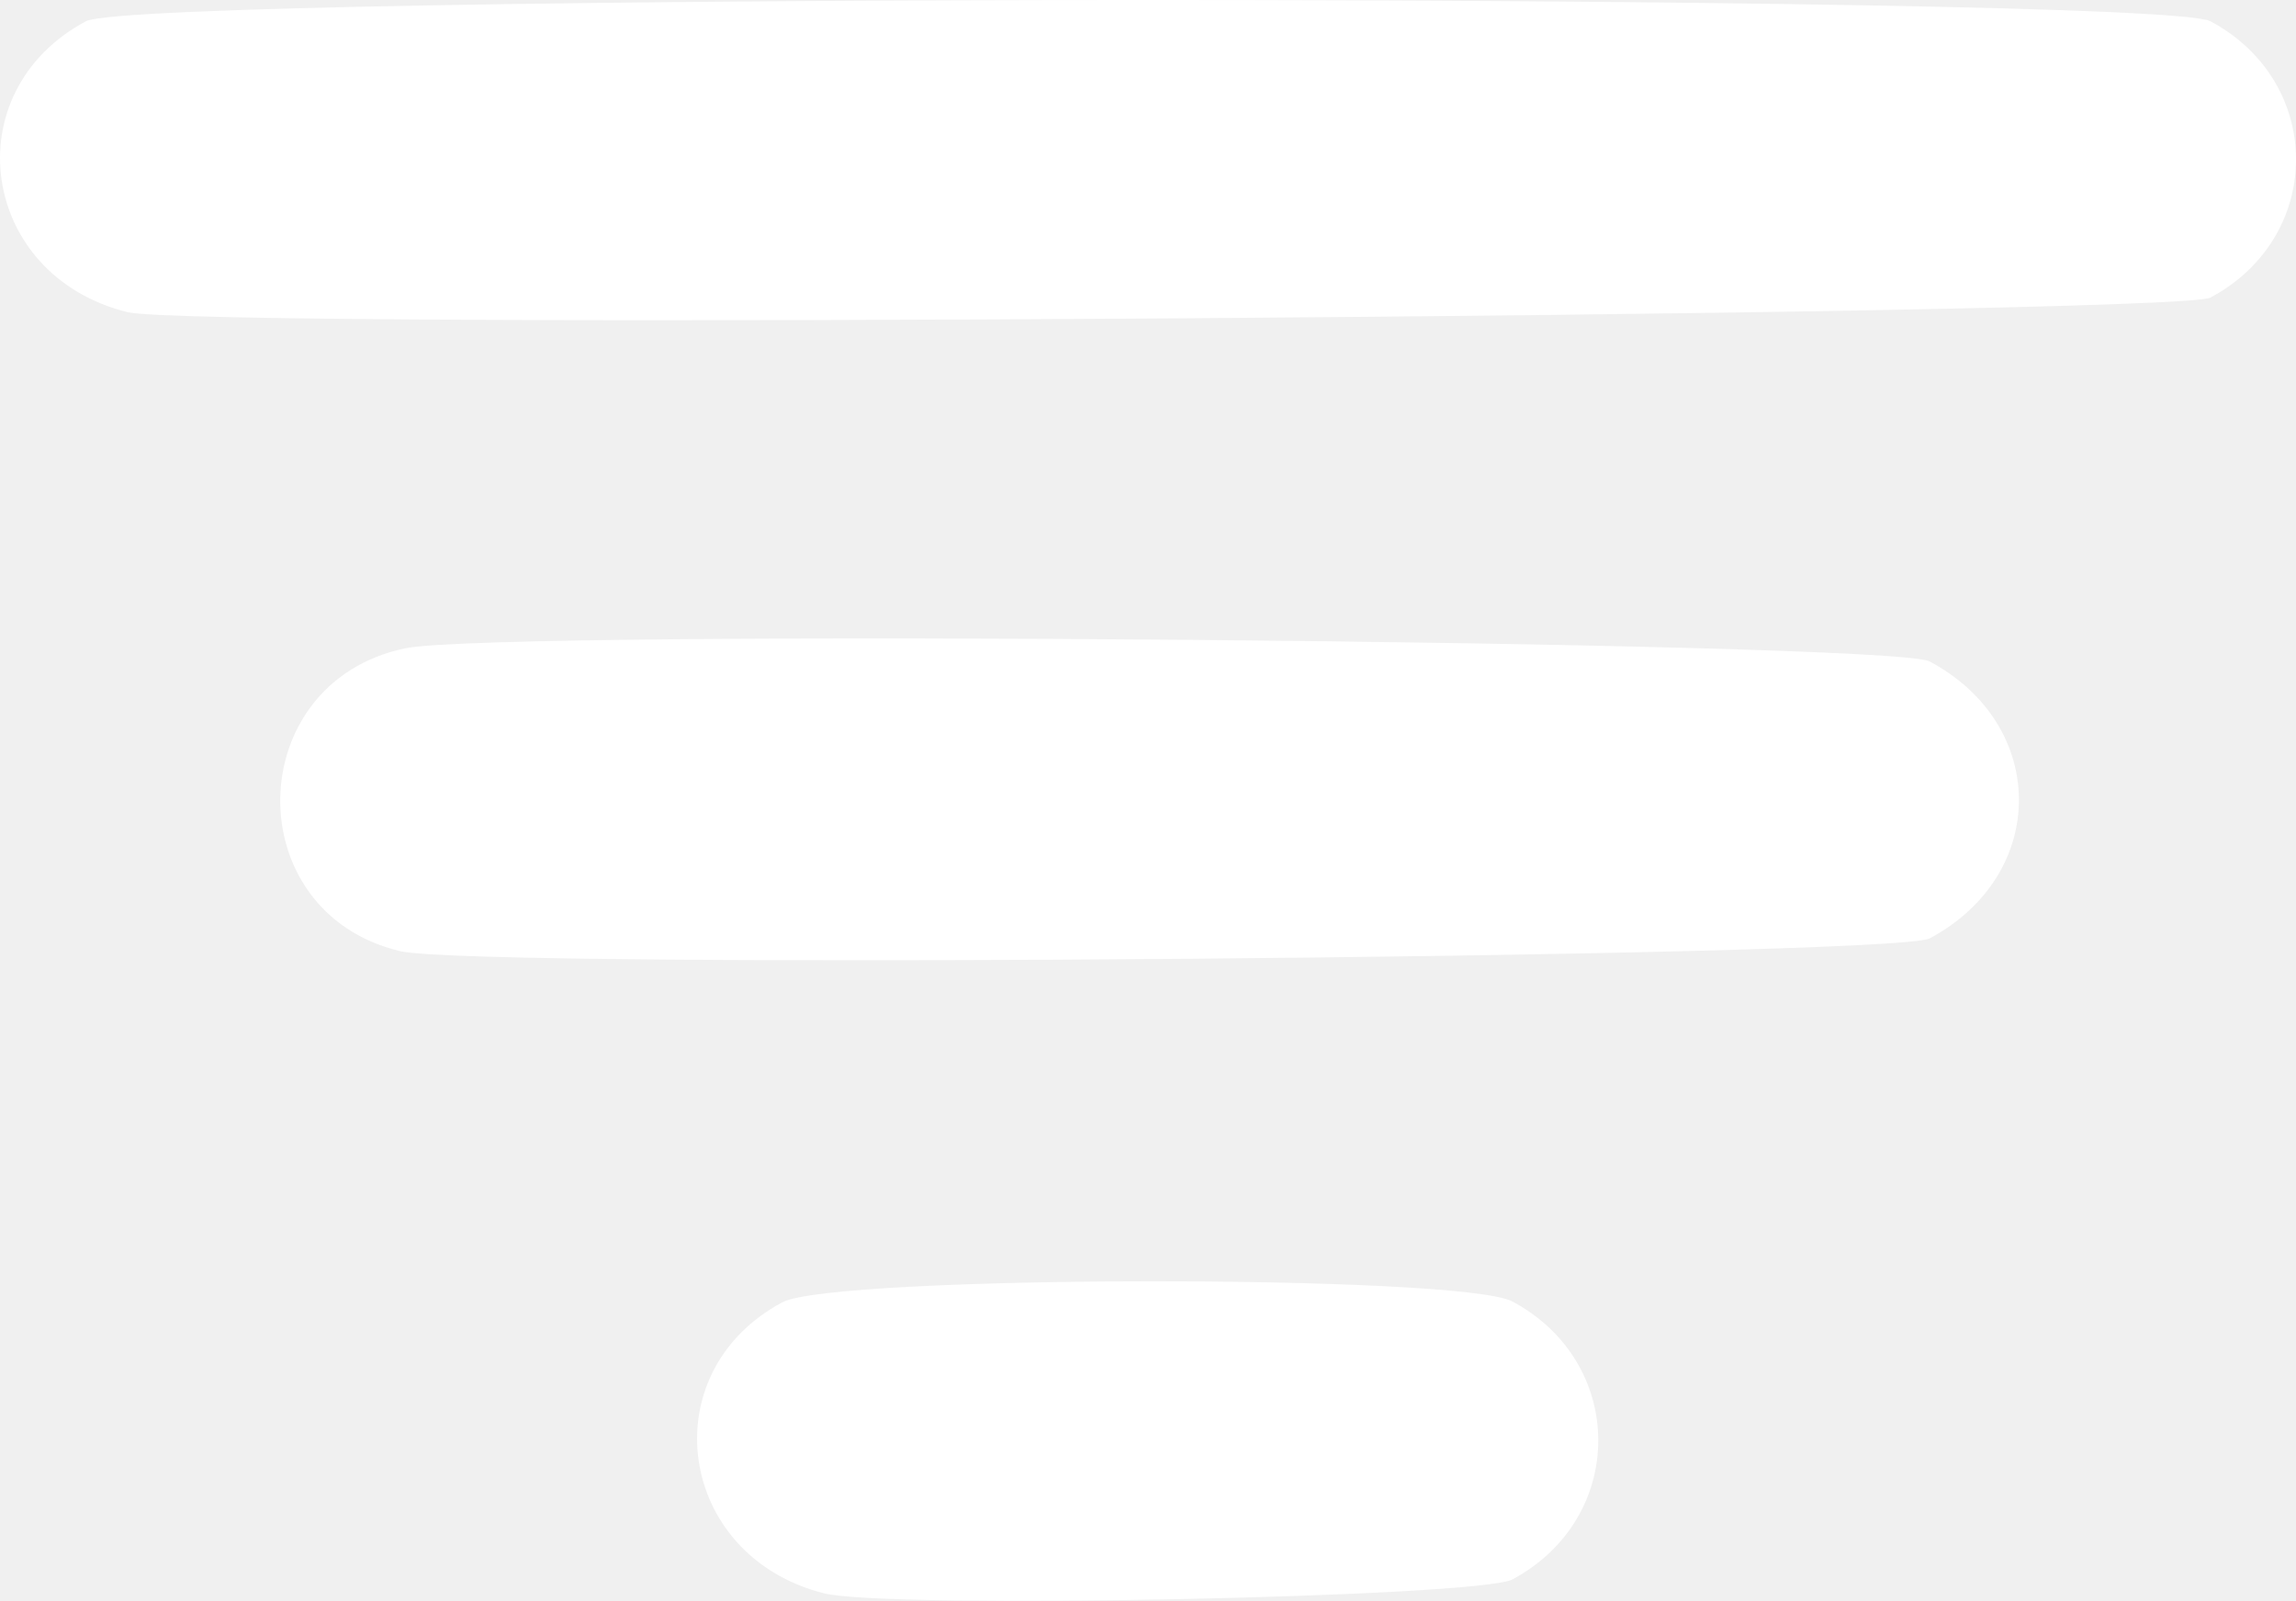
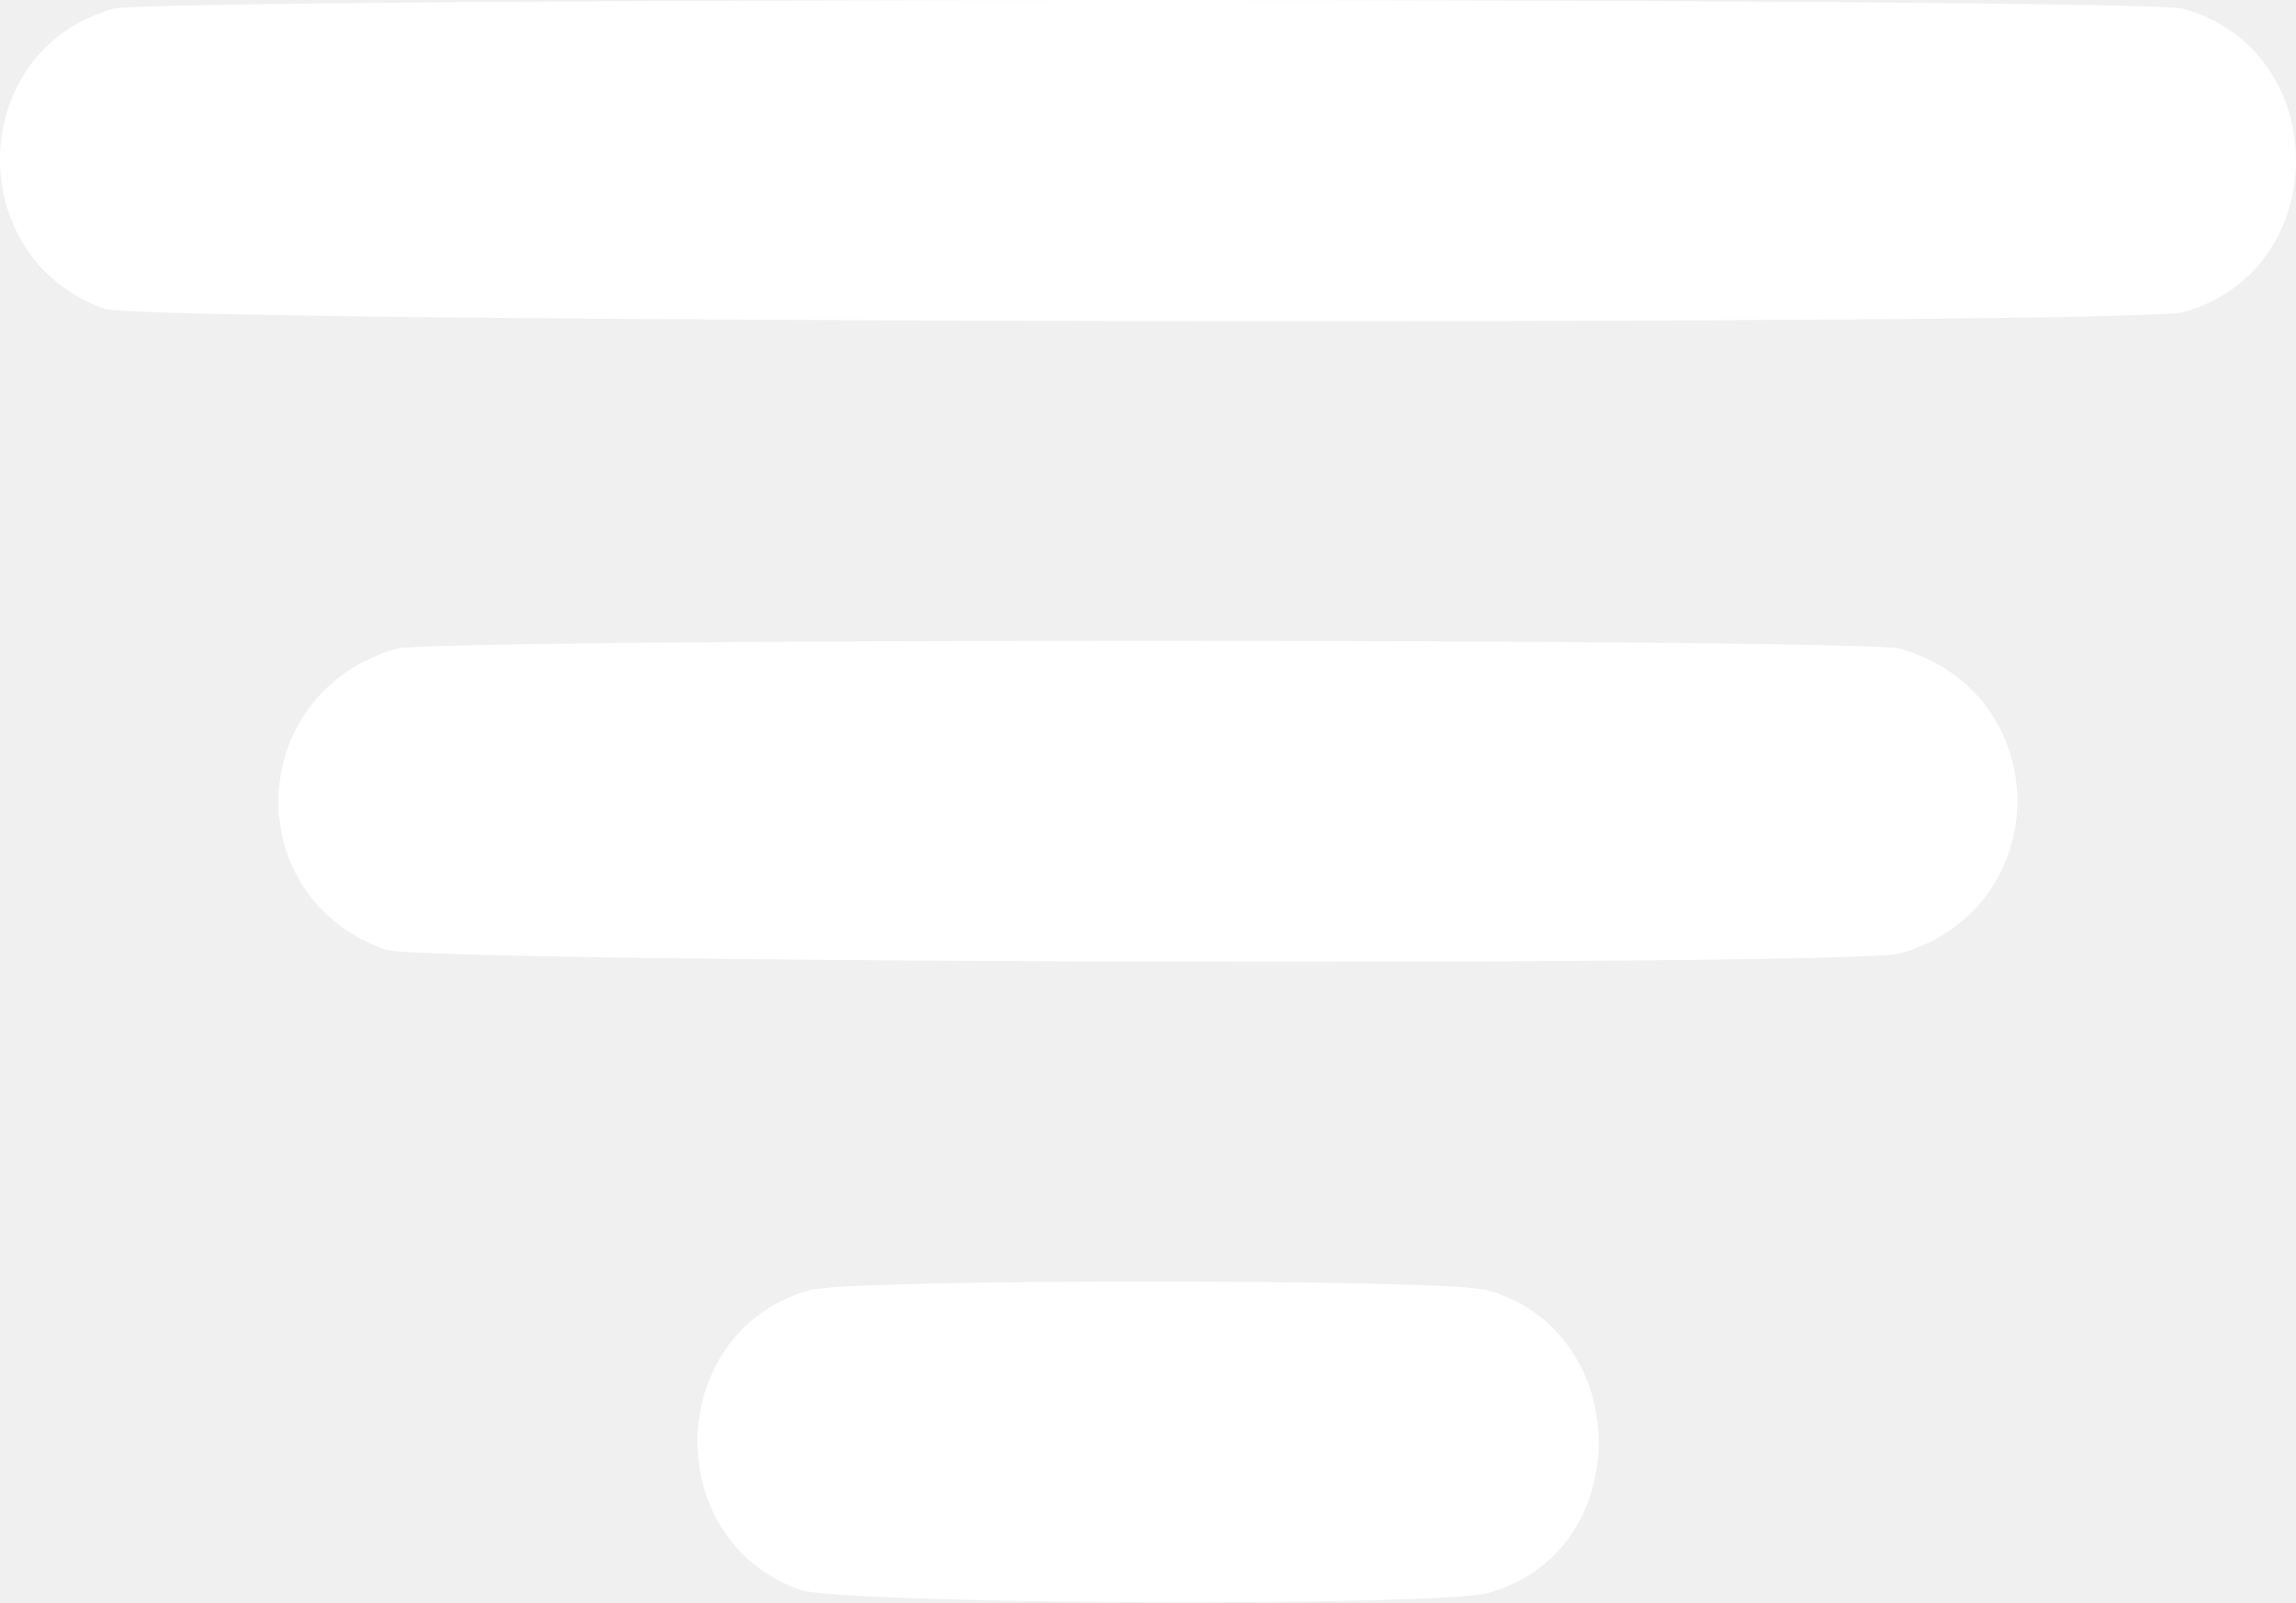
- <svg xmlns="http://www.w3.org/2000/svg" version="1.1" viewBox="0 0 462.81 322.64">
-   <defs>
-     <filter id="a" x="-.071" y="-.071" width="1.155" height="1.155" color-interpolation-filters="sRGB">
-       <feFlood flood-color="rgb(0,0,0)" flood-opacity=".498" result="flood" />
-       <feComposite in="flood" in2="SourceGraphic" operator="in" result="composite1" />
-       <feGaussianBlur in="composite1" result="blur" stdDeviation="12" />
-       <feOffset dx="5" dy="5" result="offset" />
-       <feComposite in="SourceGraphic" in2="offset" result="composite2" />
-     </filter>
-   </defs>
-   <g transform="translate(-606.07 -662.78)" display="none">
-     <path d="m761.48 619.6v128.5h-128.5v147h128.5v128.5h147v-128.5h128.5v-147h-128.5v-128.5z" fill="#fff" fill-opacity=".946" filter="url(#a)" stroke-width=".934" />
+ <svg xmlns="http://www.w3.org/2000/svg" version="1.1" viewBox="0 0 286.79 200.08">
+   <g transform="translate(-15.561 -20.966)">
+     <path d="m115.5 219.5c-17.702-6.262-16.847-32.419 1.223-37.437 5.099-1.416 79.455-1.416 84.555 0 18.512 5.141 18.672 32.696 0.219 37.819-6.37 1.768-80.853 1.438-85.997-0.382zm-51.816-79.946c-18.484-6.592-17.524-32.148 1.411-37.578 4.584-1.315 183.23-1.315 187.81 0 19.515 5.597 19.515 32.458 0 38.055-5.75 1.649-184.52 1.199-189.22-0.476zm-35.047-80.016c-17.981-6.41-17.228-32.389 1.085-37.475 5.255-1.459 253.3-1.459 258.55 0 18.769 5.212 18.769 32.667 0 37.88-6.281 1.744-254.7 1.357-259.64-0.405z" fill="#fff" />
  </g>
-   <g transform="translate(-205.61 -279.53)" display="none">
-     <path d="m299.58 637.93c-11.929-5.191-15.039-14.271-11.123-32.479 3.366-15.655 6.288-20.043 12.37-18.578 3.048 0.734 20.439 13.824 24.496 18.438 3.632 4.13 6.383 9.937 6.403 13.514 0.044 7.77-5.55 15.994-13.135 19.309-5.268 2.303-13.452 2.215-19.011-0.204zm15.843-14.016c3.023-3.58 2.147-6.088-4.229-12.113-3.264-3.085-6.288-5.609-6.72-5.609-1.241 0-1.923 2.473-2.595 9.415-0.665 6.867 0.063 8.739 4.005 10.291 3.063 1.206 7.652 0.252 9.54-1.985zm74.827 14.016c-12.689-5.522-15.35-15.103-10.243-36.885 1.922-8.198 2.924-10.722 4.92-12.399 4.58-3.846 7.715-2.607 21.703 8.579 13.278 10.618 16.999 17.293 14.828 26.603-1.387 5.95-6.322 11.738-12.196 14.306-5.268 2.303-13.452 2.215-19.011-0.204zm15.26-13.169c2.492-1.922 2.452-5.612-0.1-9.093-2.761-3.768-10.114-9.953-10.917-9.182-0.97 0.931-2.247 7.661-2.27 11.96-0.023 4.272 1.329 6.412 4.851 7.679 1.79 0.644 6.903-0.183 8.435-1.364zm74.854 12.891c-2.719-1.215-6.318-3.81-7.998-5.767-5.682-6.616-5.948-15.033-1.064-33.723 2.205-8.439 4.719-11.622 9.179-11.622 4.615 0 26.775 18.028 30.393 24.725 2.294 4.247 2.07 12.366-0.469 17.033-5.726 10.524-18.512 14.506-30.04 9.353zm12.993-11.87c3.55-1.188 5.793-5.392 4.303-8.065-1.891-3.391-11.967-11.803-12.977-10.833-0.533 0.511-1.221 4.134-1.53 8.05-0.596 7.56 0.09 9.405 4.07 10.954 2.663 1.036 2.723 1.035 6.133-0.106zm79.239 12.872c-5.109-1.562-12.301-8.733-13.655-13.615-1.409-5.076-0.576-13.477 2.516-25.398 2.477-9.55 5.09-13.101 9.641-13.101 4.883 0 28.281 19.586 30.703 25.701 1.651 4.169 1.183 12.374-0.934 16.356-4.879 9.18-17.02 13.499-28.271 10.057zm13.981-14.615c3.428-3.29 2.372-6.447-4.192-12.536-4.415-4.096-6.312-5.31-7.106-4.548-0.595 0.572-1.282 4.354-1.527 8.404-0.434 7.204-0.383 7.411 2.337 9.465 3.212 2.425 7.474 2.106 10.487-0.785zm-247.35-53.939c-6.313-1.932-12.545-7.947-14.234-13.738-1.55-5.315-0.837-13.062 2.377-25.823 2.352-9.337 5.067-13.248 9.197-13.248 4.936 0 26.744 17.788 30.194 24.628 2.392 4.743 2.677 12.049 0.65 16.666-4.298 9.79-16.942 14.956-28.185 11.515zm12.553-14.867c3.819-3.665 3.105-5.97-3.917-12.65-3.471-3.302-6.589-5.736-6.929-5.41-0.34 0.326-0.849 4.142-1.131 8.479-0.466 7.165-0.322 8.069 1.567 9.882 2.84 2.726 7.394 2.594 10.411-0.301zm79.901 15.51c-7.783-1.955-14.295-7.823-16.221-14.617-2.264-7.984 2.338-31.737 7.02-36.23 1.493-1.433 3.55-2.605 4.572-2.605 4.067 0 23.304 14.83 28.809 22.209 7.203 9.654 3.222 23.718-8.312 29.366-4.322 2.116-11.525 2.968-15.868 1.877zm10.769-15.51c1.316-1.263 2.393-3.204 2.393-4.314 0-2.317-12.121-14.82-13.284-13.703-0.408 0.392-0.927 4.433-1.154 8.98-0.39 7.826-0.29 8.35 1.868 9.801 3.306 2.223 7.384 1.917 10.177-0.764zm79.901 15.51c-10.518-2.642-17.062-10.603-17.062-20.756 0-5.577 3.278-21.807 5.462-27.047 2.014-4.832 6.035-6.552 10.451-4.471 4.599 2.168 18.633 13.3 22.551 17.89 6.336 7.422 7.971 14.777 4.87 21.903-4.035 9.272-16.145 15.025-26.272 12.481zm10.087-14.851c1.109-0.901 2.307-2.815 2.663-4.255 0.573-2.322-0.093-3.323-5.922-8.89-6.409-6.121-6.589-6.218-7.453-4.025-0.487 1.237-0.942 5.202-1.011 8.812-0.111 5.77 0.141 6.771 2.082 8.279 2.788 2.167 7.028 2.201 9.642 0.078zm80.583 14.851c-6.775-1.702-12.345-6.017-15.488-11.997-2.757-5.247-1.626-18.704 2.801-33.322 1.272-4.198 2.245-5.66 4.521-6.789 3.824-1.898 5.73-1.237 14.503 5.026 18.237 13.02 23.688 21.883 20.415 33.193-2.797 9.667-16.089 16.568-26.752 13.889zm8.731-13.794c0.868-0.32 2.231-1.794 3.03-3.275 1.903-3.532 0.506-6.231-6.468-12.491-5.924-5.319-6.074-5.208-7.253 5.358-0.65 5.83-0.545 6.331 1.809 8.591 2.433 2.336 5.676 2.999 8.882 1.818zm-362.38 12.806c-5.058-1.567-9.764-5.044-12.562-9.279-2.412-3.651-2.805-5.175-2.798-10.849 0.01-7.346 4.005-25.788 6.322-29.182 2.027-2.969 5.831-3.745 9.615-1.961 4.979 2.347 19.021 13.675 23.117 18.649 7.367 8.945 7.212 18.741-0.422 26.805-4.762 5.03-16.413 7.942-23.271 5.817zm12.173-14.782c3.451-2.985 2.197-6.861-4.177-12.912-6.791-6.447-7.274-6.266-8.32 3.114-0.753 6.745 0.331 10.072 3.715 11.408 2.695 1.064 6.497 0.367 8.782-1.61zm1.706-60.303c-32.164-4.402-59.536-27.353-67.886-56.921-2.63-9.313-2.409-27.269 0.454-36.911 5.748-19.355 18.857-35.296 37.743-45.898 5.537-3.108 6.372-3.973 7.791-8.073 4.066-11.751 14.685-22.086 27.786-27.042 12.031-4.552 27.313-4.186 38.715 0.927l6.093 2.732 0.034-3.928c0.051-5.945 2.411-17.229 5.039-24.1 7.576-19.805 22.736-35.73 43.186-45.367 14.903-7.022 21.433-8.296 42.41-8.274 16.454 0.017 18.89 0.239 27.763 2.526 31.398 8.092 56.473 29.066 65.932 55.149 1.539 4.244 2.804 8.664 2.812 9.822 7e-3 1.158 0.229 2.106 0.492 2.106s2.468-1.458 4.9-3.239c5.931-4.345 15.358-8.567 22.98-10.292 8.265-1.87 26.046-1.871 33.589-2e-3 23.156 5.737 39.768 22.266 44.201 43.979l1.562 7.647 7.322 3.354c20.37 9.331 36.589 28.131 42.553 49.323 2.369 8.419 2.358 27.208-0.021 35.56-8.64 30.329-35.607 52.521-69.285 57.017-9.514 1.27-316.85 1.179-326.17-0.097zm329.04-14.338c8.185-1.639 22.611-8.32 28.981-13.421 10.618-8.502 19.306-21.69 22.295-33.841 1.749-7.11 1.498-20.732-0.516-27.999-5.324-19.21-21.422-35.971-41.011-42.7-7.462-2.563-8.004-3.296-8.797-11.897-1.201-13.02-5.28-21.352-14.408-29.428-7.712-6.823-20.329-11.499-30.904-11.454-7.09 0.03-19.017 2.412-24.796 4.951-6.731 2.958-14.449 9.811-17.207 15.28-1.161 2.302-2.455 7.195-2.876 10.873-0.596 5.211-1.238 7.055-2.912 8.356-2.954 2.296-8 2.15-10.311-0.297-1.642-1.738-1.924-4.046-2.435-19.885-0.548-16.972-0.735-18.32-3.537-25.506-3.943-10.109-8.822-17.234-17.302-25.266-10.987-10.406-25.919-17.955-42.655-21.563-10.63-2.292-31.249-2.082-40.866 0.415-20.859 5.417-38.166 18.811-46.801 36.221-5.701 11.495-6.812 16.724-7.219 33.994-0.198 8.403-0.613 16.043-0.922 16.978-0.712 2.154-5.58 4.132-8.203 3.333-1.1-0.335-4.215-2.837-6.922-5.56s-7.434-6.171-10.503-7.663c-4.991-2.426-6.558-2.712-14.842-2.713-7.941-8.8e-4 -10.033 0.346-14.669 2.433-10.021 4.511-16.155 11.441-18.556 20.961-0.649 2.573-1.617 5.215-2.152 5.87-0.535 0.655-4.53 2.957-8.877 5.116-10.423 5.175-22.007 16.113-27.212 25.696-19.902 36.642 2.152 79.528 45.63 88.73 9.153 1.937 320.83 1.926 330.51-0.012z" fill="#fff" stroke-width=".955" />
-   </g>
-   <g transform="translate(-8.5931 -78.678)" display="none" fill="#fff">
-     <g transform="matrix(.95853 0 0 .95853 -.9659 15.689)">
-       <path d="m233.75 416.27c2.062-0.216 5.438-0.216 7.5 0 2.062 0.216 0.375 0.392-3.75 0.392s-5.812-0.177-3.75-0.392zm36 0c2.062-0.216 5.438-0.216 7.5 0 2.062 0.216 0.375 0.392-3.75 0.392s-5.812-0.177-3.75-0.392zm-116-39c2.062-0.216 5.438-0.216 7.5 0 2.062 0.216 0.375 0.392-3.75 0.392s-5.812-0.177-3.75-0.392zm36 0c2.062-0.216 5.438-0.216 7.5 0 2.062 0.216 0.375 0.392-3.75 0.392s-5.812-0.177-3.75-0.392zm116 0c2.062-0.216 5.438-0.216 7.5 0 2.062 0.216 0.375 0.392-3.75 0.392s-5.812-0.177-3.75-0.392zm36 0c2.062-0.216 5.438-0.216 7.5 0 2.062 0.216 0.375 0.392-3.75 0.392s-5.812-0.177-3.75-0.392zm-164-62.021c46.612-0.144 122.89-0.144 169.5 0 46.612 0.144 8.475 0.261-84.75 0.261s-131.36-0.118-84.75-0.261zm-141.8-10.5c-3.953-4.25-3.953-4.25 0.297-0.297 2.337 2.174 4.25 4.087 4.25 4.25 0 0.757-0.871-4.9e-4 -4.547-3.953zm11-11c-3.953-4.25-3.953-4.25 0.297-0.297 2.337 2.174 4.25 4.087 4.25 4.25 0 0.757-0.871-4.9e-4 -4.547-3.953zm376.8-79.439c0.963-0.252 2.538-0.252 3.5 0 0.963 0.252 0.175 0.457-1.75 0.457s-2.712-0.206-1.75-0.457zm11-93.055c4.812-0.183 12.688-0.183 17.5 0 4.812 0.183 0.875 0.333-8.75 0.333s-13.562-0.15-8.75-0.333zm-105-7.945c0.963-0.252 2.538-0.252 3.5 0 0.963 0.252 0.175 0.457-1.75 0.457s-2.712-0.206-1.75-0.457zm-4.488-15.018c1.244-0.239 3.044-0.23 4 0.02s-0.062 0.446-2.262 0.435-2.982-0.216-1.738-0.455zm9 0c1.244-0.239 3.044-0.23 4 0.02s-0.062 0.446-2.262 0.435-2.982-0.216-1.738-0.455zm-121.01-15.998c1.238-0.238 3.263-0.238 4.5 0s0.225 0.433-2.25 0.433-3.487-0.195-2.25-0.433zm-5.988-15.002c1.244-0.239 3.044-0.23 4 0.02s-0.062 0.446-2.262 0.435-2.982-0.216-1.738-0.455zm13 0c1.244-0.239 3.044-0.23 4 0.02s-0.062 0.446-2.262 0.435-2.982-0.216-1.738-0.455z" />
-       <path d="m252.7 445.8c-0.728-0.728-1.2-4.267-1.2-9 0-9.233 0.347-9.098-7.191-2.8-6.265 5.235-7.633 5.776-9.609 3.8-2.312-2.312-1.154-4.719 4.327-8.991 5.527-4.309 5.527-4.309-0.25-4.566-7.673-0.342-9.942-0.925-10.636-2.734-1.391-3.626 0.297-4.507 8.715-4.548 8.143-0.039 8.143-0.039 2.283-5.308-10.524-9.463-4.996-13.658 6.11-4.638 6.25 5.076 6.25 5.076 6.25-2.898 0-9.546 1.886-12.734 6-10.141 1.067 0.672 1.644 3.392 2 9.424 0.5 8.479 0.5 8.479 6.5 3.507 10.853-8.992 16.264-4.61 5.86 4.745-5.86 5.269-5.86 5.269 2.283 5.308 8.418 0.04 10.107 0.921 8.715 4.548-0.694 1.809-2.963 2.392-10.636 2.734-5.777 0.257-5.777 0.257-0.25 4.566 5.481 4.273 6.639 6.679 4.327 8.991-1.976 1.976-3.344 1.435-9.609-3.8-7.538-6.298-7.191-6.434-7.191 2.8 0 7.92-0.894 10.2-4 10.2-0.88 0-2.14-0.54-2.8-1.2zm-80.032-39.097c-0.592-0.714-1.21-4.81-1.372-9.102-0.296-7.805-0.296-7.805-6.673-2.703-6.699 5.36-7.967 5.858-9.922 3.902-2.248-2.248-1.206-4.317 4.436-8.811 5.636-4.489 5.636-4.489-2.147-4.989-13.705-0.88-13.371-6.999 0.383-7.002 7.628-2e-3 7.628-2e-3 1.757-5.255-10.463-9.364-5.266-13.774 5.668-4.809 6.202 5.085 6.202 5.085 6.456-1.674 0.384-10.194 0.785-11.259 4.246-11.259s3.862 1.065 4.246 11.259c0.254 6.759 0.254 6.759 6.456 1.674 10.934-8.965 16.132-4.555 5.668 4.809-5.87 5.254-5.87 5.254 1.757 5.255 13.754 3e-3 14.088 6.121 0.383 7.002-7.783 0.5-7.783 0.5-2.147 4.989 5.642 4.494 6.684 6.563 4.436 8.811-1.956 1.956-3.223 1.457-9.922-3.902-6.378-5.103-6.378-5.103-6.673 2.703-0.307 8.112-1.232 10.4-4.204 10.4-0.965 0-2.24-0.584-2.832-1.297zm151.44-8.284c-0.334-0.87-0.607-4.959-0.607-9.086 0-7.504 0-7.504-6.482-2.346-11.196 8.909-16.426 4.743-5.885-4.688 5.867-5.249 5.867-5.249-1.761-5.273-13.779-0.044-14.076-6.146-0.342-7.024 7.824-0.5 7.824-0.5 2.147-4.872-5.636-4.34-6.781-6.624-4.477-8.928 1.956-1.956 3.224-1.457 9.922 3.904 6.378 5.104 6.378 5.104 6.878-3.146 0.388-6.407 0.891-8.496 2.25-9.349 3.6-2.26 5.205 0.348 5.75 9.349 0.5 8.251 0.5 8.251 6.878 3.146 6.699-5.362 7.966-5.86 9.922-3.904 2.304 2.304 1.159 4.588-4.477 8.928-5.677 4.372-5.677 4.372 2.147 4.872 13.734 0.878 13.437 6.98-0.342 7.024-7.628 0.024-7.628 0.024-1.761 5.273 10.449 9.348 5.254 13.721-5.665 4.769-6.202-5.085-6.202-5.085-6.456 1.674-0.381 10.134-0.797 11.259-4.158 11.259-1.698 0-3.122-0.647-3.481-1.582zm-236.99-68.555c-44.178-5.671-78.927-47.237-75.125-89.863 3.605-40.415 31.602-70.235 73.679-78.476 2.012-0.394 2.975-1.45 3.896-4.274 27.999-85.839 137.95-117.87 209.17-60.942 6.735 5.384 6.735 5.384 13.5 4.05 3.721-0.734 12.187-1.366 18.814-1.405 12.05-0.072 12.05-0.072 16.236-4.932 20.346-23.62 61.731-4.973 55.319 24.925-1.392 6.492 8.25 19.32 12.36 16.441 6.167-4.319 40.535 13.487 40.535 21.001 0 8.657-6.473 9.206-20.218 1.713-12.837-6.997-12.506-6.979-9.395-0.525 4.11 8.528 7.451 20.766 8.701 31.873 0.673 5.98 1.695 10.861 2.31 11.03 30.154 8.319 48.53 26.954 53.27 54.02 6.095 34.804-19.309 69.692-54.962 75.478-7.798 1.266-338.18 1.157-348.09-0.114zm347.28-14.926c60.112-13.857 50.307-100.67-11.399-100.92-4-0.016-4-0.016-3.663-11.537 1.677-57.424-51.156-99.51-108.58-86.491-10.172 2.306-10.172 2.306-16.123-3.204-49.817-46.121-132.56-38.159-173.4 16.686-8.948 12.016-19.735 35.825-19.735 43.557 0 1.458-1.004 1.97-4.75 2.423-20.584 2.488-33.404 7.531-45.104 17.743-45.481 39.694-23.088 112.71 37.354 121.8 7.913 1.19 340.23 1.131 345.4-0.061zm-11.745-195.69c-3.657-3.094-3.776-6.781-0.332-10.225 4.73-4.73 37.628-4.73 42.358 0 3.444 3.444 3.324 7.131-0.332 10.225-3.113 2.634-38.58 2.634-41.693 0zm-117.35-33.915c-18.444-10.223-20.938-13.291-15.349-18.881 3.878-3.878 6.827-3.146 22.557 5.601 18.83 10.47 22.034 14.617 15.353 19.872-4.068 3.2-5.819 2.688-22.562-6.592zm109.37 6.35c-5.538-5.895-2.821-9.269 15.814-19.63 16.176-8.994 19.509-9.782 22.939-5.421 4.655 5.918 2.035 8.922-16.897 19.376-15.461 8.537-18.441 9.31-21.856 5.675zm-75.288-18.689c-1.996-1.166-19.886-30.998-19.886-33.159 0-6.024 9.505-9.21 13.687-4.587 4.883 5.399 18.382 30.231 17.803 32.75-1.132 4.922-7.234 7.55-11.603 4.996zm55.165-0.754c-3.99-3.231-3.02-6.874 5.861-22.031 9.155-15.624 10.806-17.544 15.088-17.544 9.56 0 9.247 6.762-1.12 24.186-10.553 17.736-13.81 20.264-19.829 15.39zm-28.191-8.229c-2.986-2.986-2.986-2.986-2.673-21.09 0.346-19.995 1.039-21.971 7.674-21.891 6.846 0.082 8.139 3.73 8.139 22.952 0 17.467-0.872 21.213-5.21 22.375-3.864 1.035-4.837 0.747-7.93-2.346z" />
-     </g>
-     <g transform="translate(1.2985,1.8727)">
-       <path d="m236.26 147.28c1.52-0.23 3.77-0.224 5 0.014 1.23 0.237-0.014 0.425-2.764 0.418-2.75-8e-3 -3.756-0.202-2.236-0.432zm138.24-23.282c5.479-5.5 10.187-10 10.462-10s-3.983 4.5-9.463 10-10.187 10-10.462 10 3.983-4.5 9.463-10z" />
-       <path d="m358.99 380.25c-18.49-18.75-18.49-18.75 0.26-0.26 10.312 10.169 18.75 18.607 18.75 18.75 0 0.712-1.831-1.069-19.01-18.49zm-270.49-14.25c6.031-6.05 11.191-11 11.466-11s-4.435 4.95-10.466 11-11.191 11-11.466 11 4.435-4.95 10.466-11zm147.76-6.718c1.52-0.23 3.77-0.224 5 0.014 1.23 0.237-0.014 0.425-2.764 0.418-2.75-8e-3 -3.756-0.202-2.236-0.432zm2.986-30.972c0.963-0.252 2.538-0.252 3.5 0 0.963 0.252 0.175 0.457-1.75 0.457s-2.712-0.206-1.75-0.457zm-202-75.058c7.013-0.172 18.488-0.172 25.5 0s1.275 0.313-12.75 0.313-19.762-0.141-12.75-0.313zm377 0c7.013-0.172 18.488-0.172 25.5 0s1.275 0.313-12.75 0.313-19.762-0.141-12.75-0.313zm-377-31c7.013-0.172 18.488-0.172 25.5 0s1.275 0.313-12.75 0.313-19.762-0.141-12.75-0.313zm377 0c7.013-0.172 18.488-0.172 25.5 0s1.275 0.313-12.75 0.313-19.762-0.141-12.75-0.313zm-325.77-112.5c-10.983-11.25-10.983-11.25 0.267-0.267 10.449 10.201 11.704 11.517 10.983 11.517-0.147 0-5.209-5.062-11.25-11.25zm147.28 6.525c1.797-0.223 4.497-0.218 6 0.01 1.503 0.228 0.032 0.41-3.268 0.405-3.3-6e-3 -4.529-0.192-2.732-0.415zm124.23-21.775c9.613-9.625 17.704-17.5 17.979-17.5s-7.365 7.875-16.979 17.5-17.704 17.5-17.979 17.5 7.365-7.875 16.979-17.5z" />
-       <path d="m232.45 464.1c-3.804-1.641-8.277-7.792-8.949-12.303-1.598-10.737-0.098-53.124 2.004-56.611 6.069-10.072 21.51-9.588 26.748 0.839 2.713 5.399 2.63 55.873-0.1 60.963-3.477 6.483-13.106 9.959-19.703 7.112zm-149.95-60.586c-7.862-2.803-11.997-10.679-9.635-18.356 1.346-4.375 39.915-44.362 44.45-46.084 12.988-4.932 25.43 6.904 20.62 19.616-1.195 3.159-39.041 41.741-42.935 43.771-4.219 2.2-8.317 2.545-12.5 1.054zm302.92 0.448c-3.127-0.94-44.21-41.255-45.603-44.751-4.945-12.409 8.891-25.977 20.495-20.099 3.118 1.579 41.532 39.854 43.251 43.094 6.024 11.353-5.756 25.479-18.144 21.757zm-167.92-46.428c-107.14-19.748-136.57-160.02-46.208-220.26 73.854-49.243 174.04-4.982 187.26 82.729 12.28 81.46-60.464 152.39-141.06 137.53zm42.377-31.625c67.368-15.501 92.191-100.49 43.998-150.64-40.098-41.728-108.56-35.8-140.32 12.149-45.515 68.712 15.891 157 96.325 138.49zm-239.38-73.847c-11.826-4.825-11.616-23.627 0.315-28.175 5.806-2.213 57.654-1.039 61.287 1.387 9.029 6.032 9.029 19.428 0 25.46-3.561 2.379-56.242 3.514-61.602 1.327zm374.81-1.134c-9.344-5.985-8.944-20.896 0.699-26.068 5.617-3.012 57.713-2.808 62.654 0.245 9.302 5.749 9.329 20.275 0.047 25.935-5.035 3.07-58.58 2.975-63.4-0.113zm-278.89-114.49c-3.241-1.599-38.238-37.351-40.249-41.117-5.846-10.947 7.662-24.724 19.457-19.845 5.149 2.13 38.87 35.501 41.459 41.029 6.14 13.108-7.614 26.373-20.667 19.933zm233.94-0.525c-7.292-2.112-11.958-11.756-9.251-19.118 2.166-5.89 39.91-43.446 45.056-44.832 12.204-3.286 23.335 10.677 17.41 21.842-0.788 1.485-10.13 11.363-20.76 21.951-21.76 21.674-23.496 22.752-32.455 20.156zm-119.75-49.829c-6.772-4.465-7.072-5.849-7.416-34.232-0.19-15.693 0.094-27.185 0.731-29.548 3.527-13.1 21.822-15.226 28.229-3.281 2.73 5.09 2.813 55.564 0.1 60.963-3.76 7.485-14.815 10.6-21.643 6.098z" />
-     </g>
-   </g>
-   <path d="m166.09 321.12c-29.654-7.481-34.936-44.461-8.378-58.657 10.365-5.54 136.85-5.675 147.15-0.157 23.072 12.364 23.072 43.65 0 56.014-6.763 3.624-125.97 6.029-138.77 2.8zm-85.419-129.42c-32.808-7.796-32.016-54.18 1.043-61.043 18.906-3.925 299.49-1.499 307.26 2.656 23.983 12.829 23.983 42.983 0 55.812-7.258 3.883-292.76 6.267-308.3 2.575zm-54.967-128.79c-29.818-7.353-35.104-44.344-8.378-58.629 10.683-5.711 417.55-5.711 428.23 0 23.014 12.302 23.014 43.399 0 55.7-6.893 3.684-405.51 6.465-419.85 2.929z" fill="#fff" stroke-width="1.614" />
</svg>
